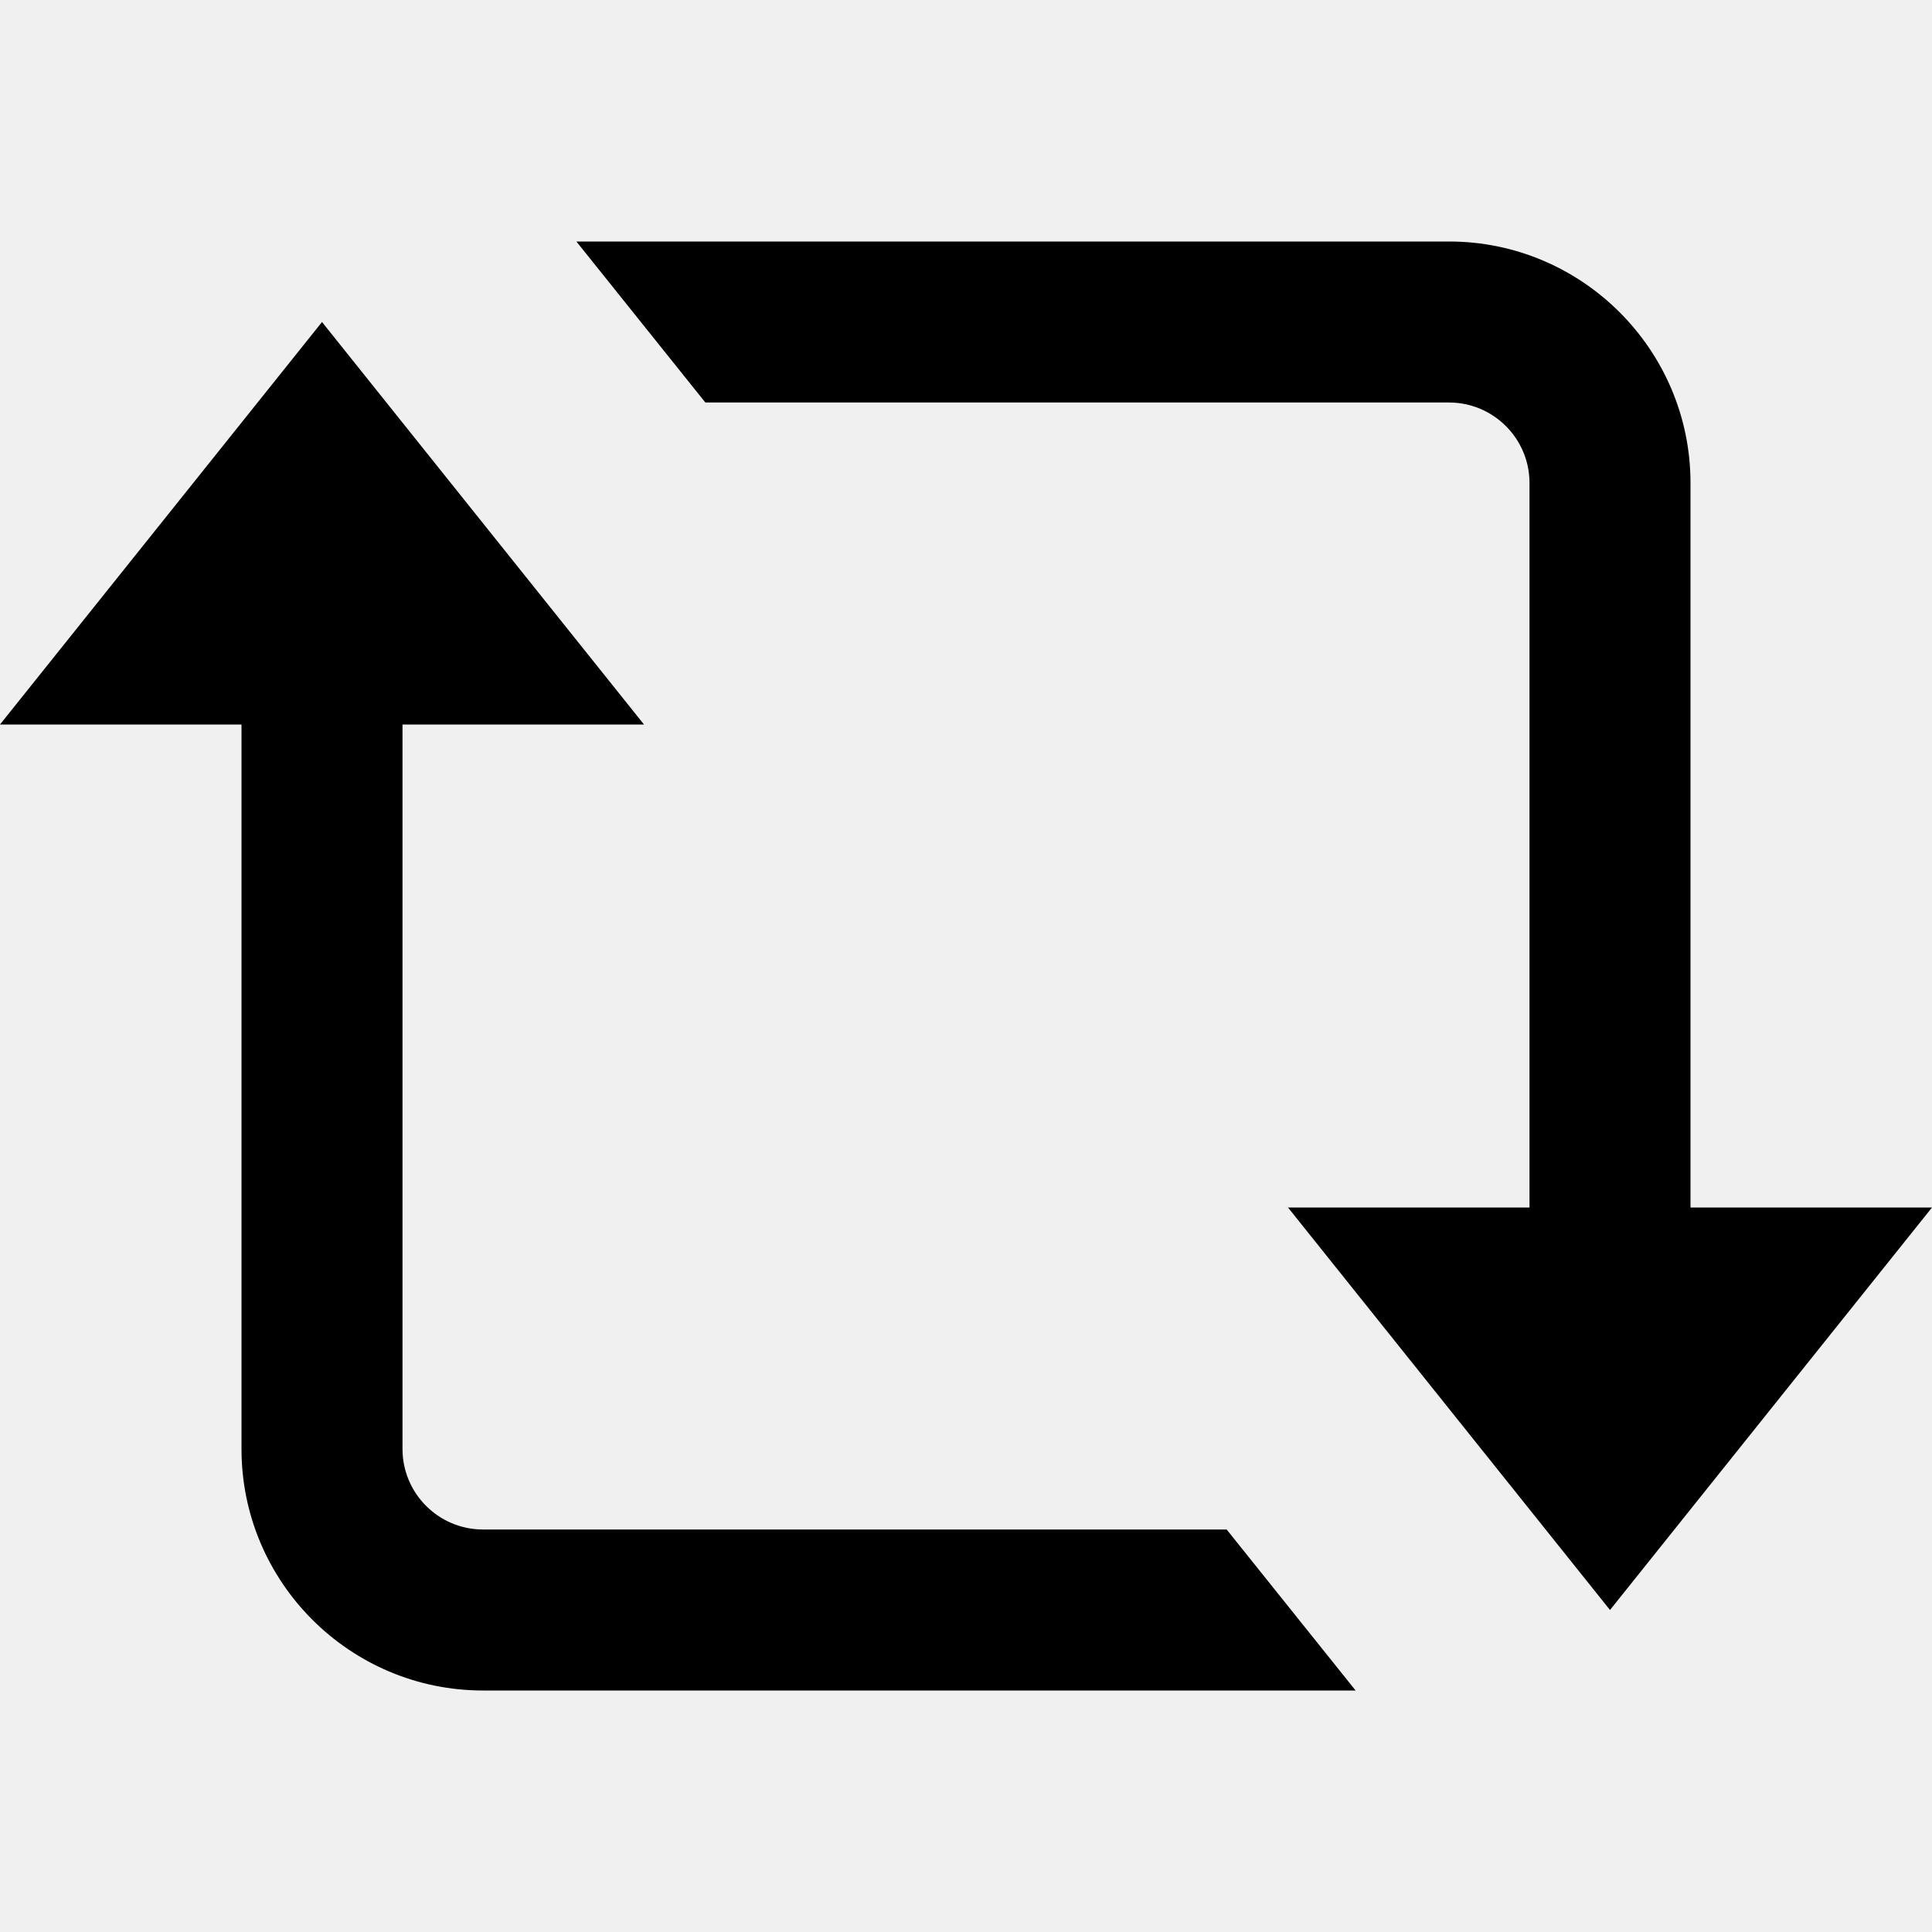
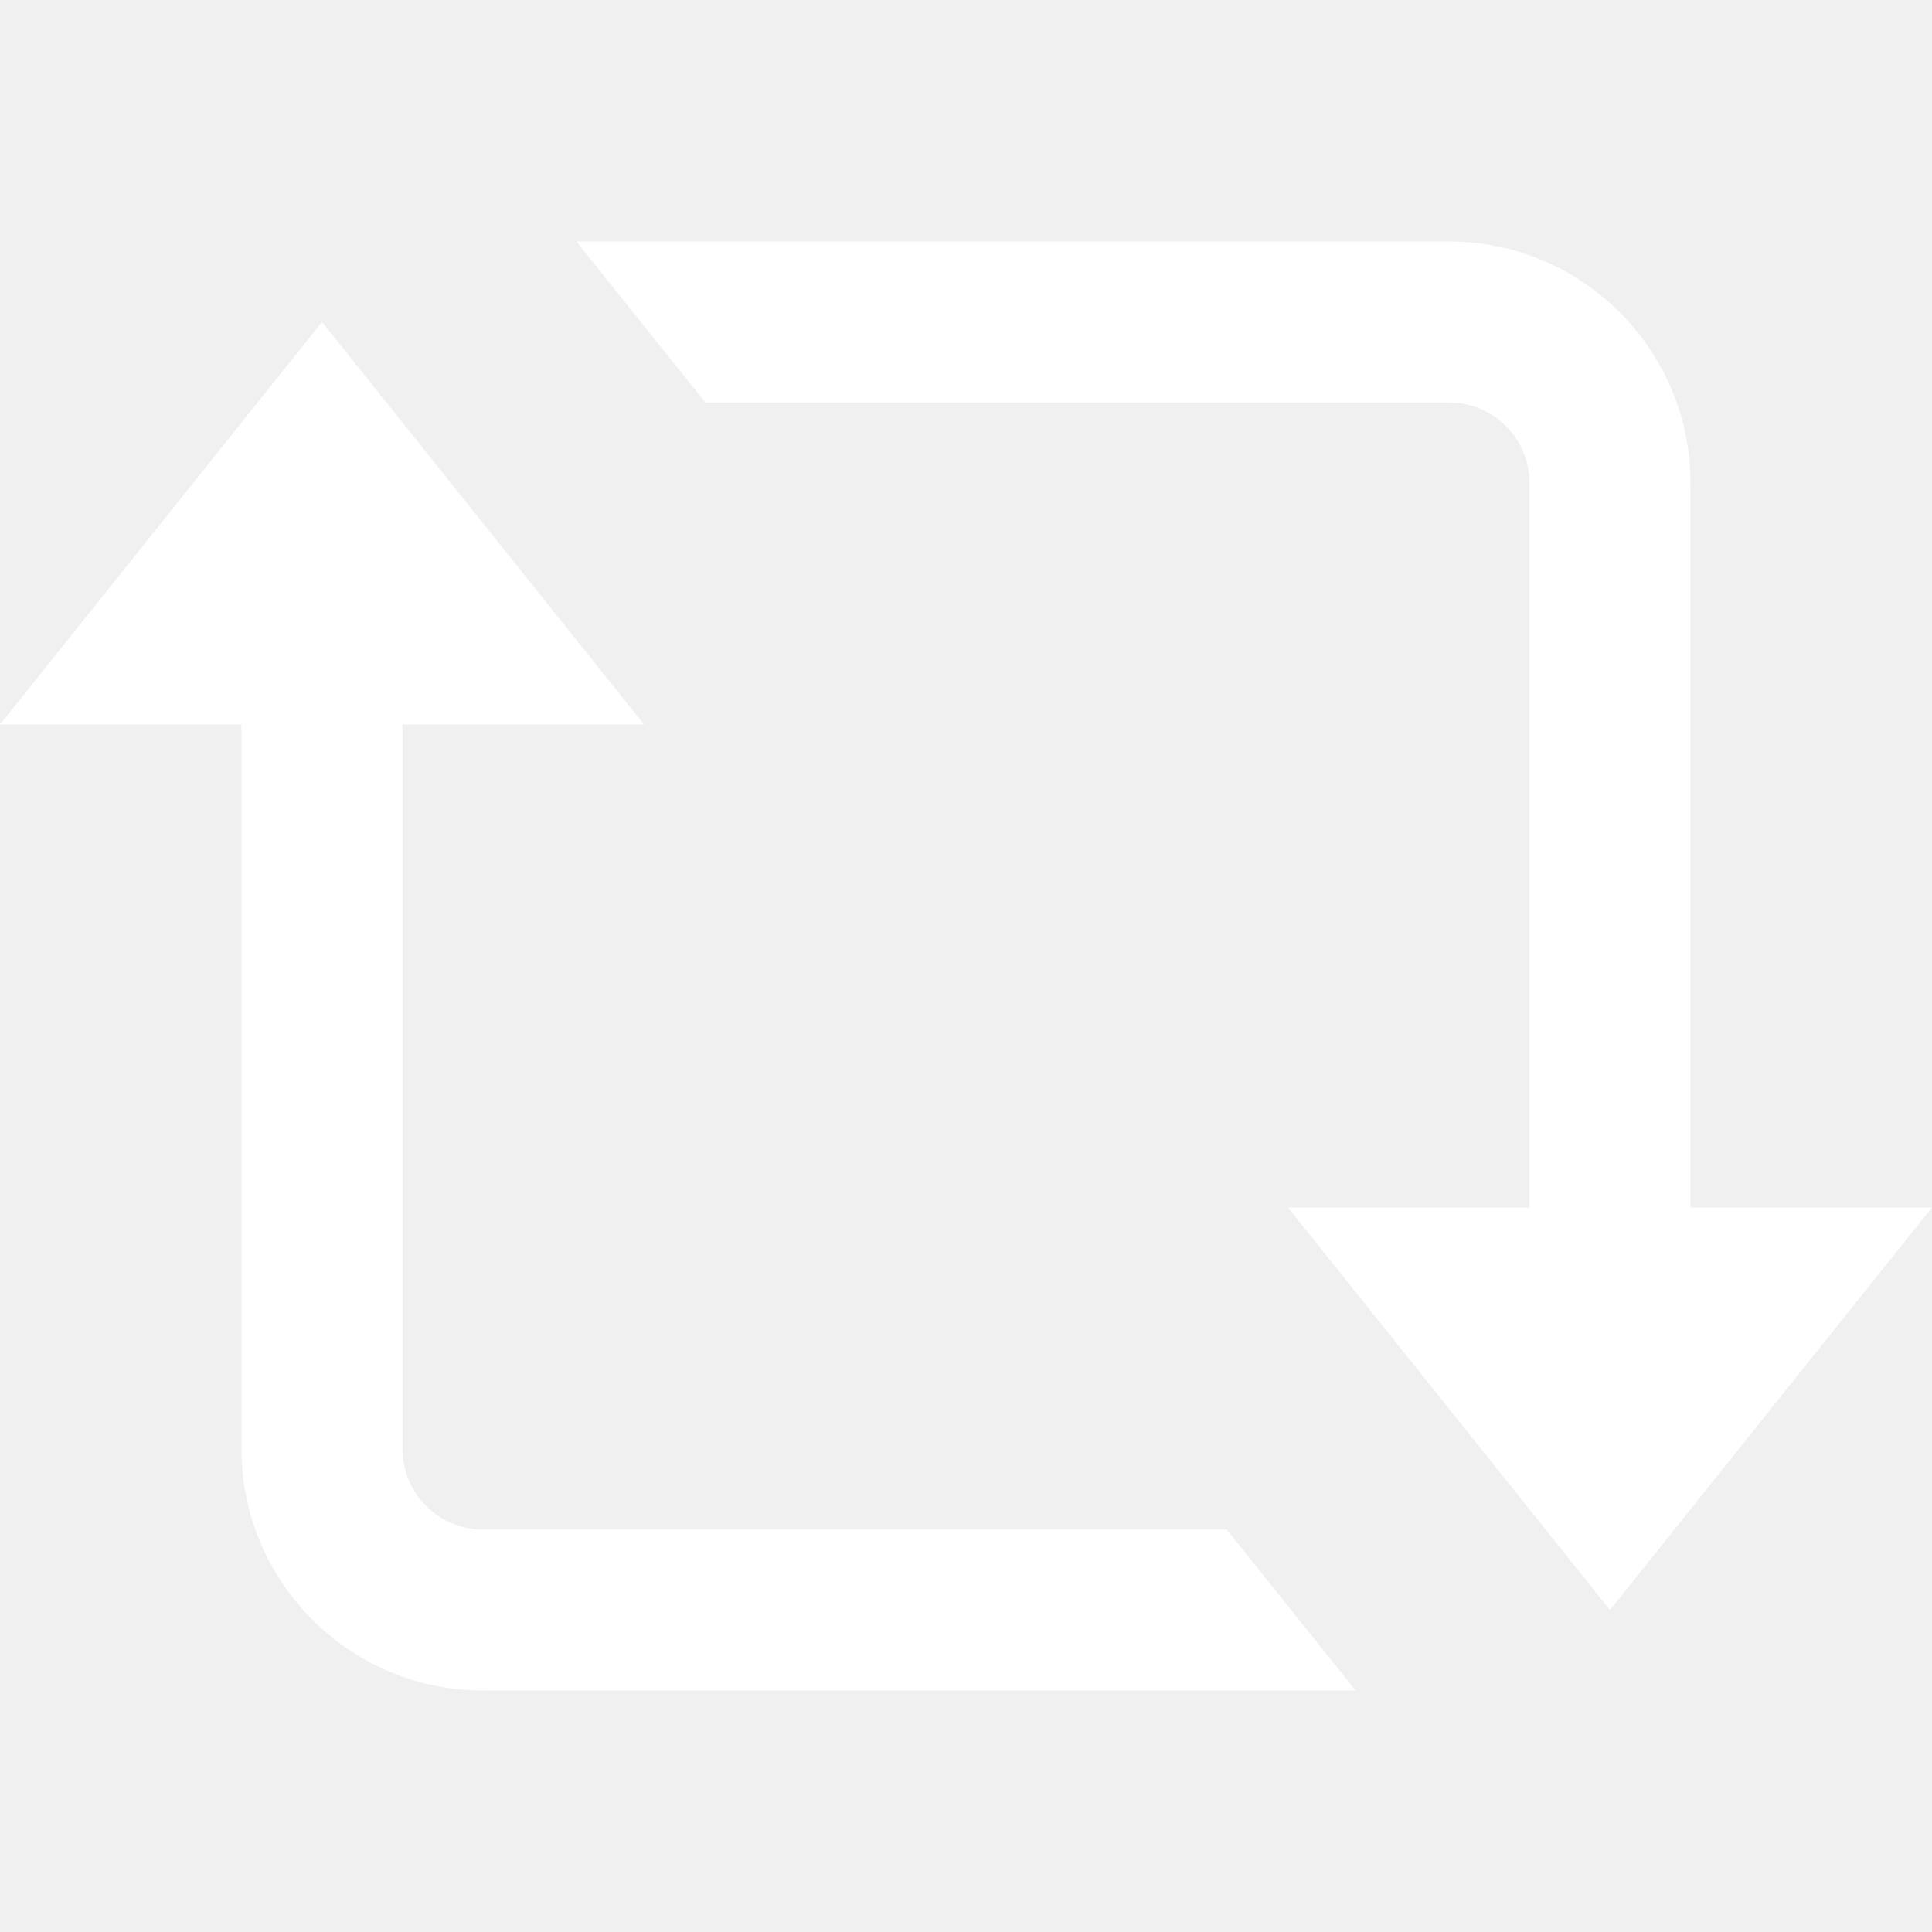
- <svg xmlns="http://www.w3.org/2000/svg" fill="#000000" viewBox="0 0 24 24" width="24px" height="24px">
+ <svg xmlns="http://www.w3.org/2000/svg" fill="#fff" viewBox="0 0 24 24" width="24px" height="24px">
  <path d="M 7.16 3 L 8.762 5 L 18 5 C 18.551 5 19 5.448 19 6 L 19 15 L 16 15 L 20 20 L 24 15 L 21 15 L 21 6 C 21 4.346 19.654 3 18 3 L 7.16 3 z M 4 4 L 0 9 L 3 9 L 3 18 C 3 19.654 4.346 21 6 21 L 16.84 21 L 15.238 19 L 6 19 C 5.449 19 5 18.552 5 18 L 5 9 L 8 9 L 4 4 z" />
</svg>
